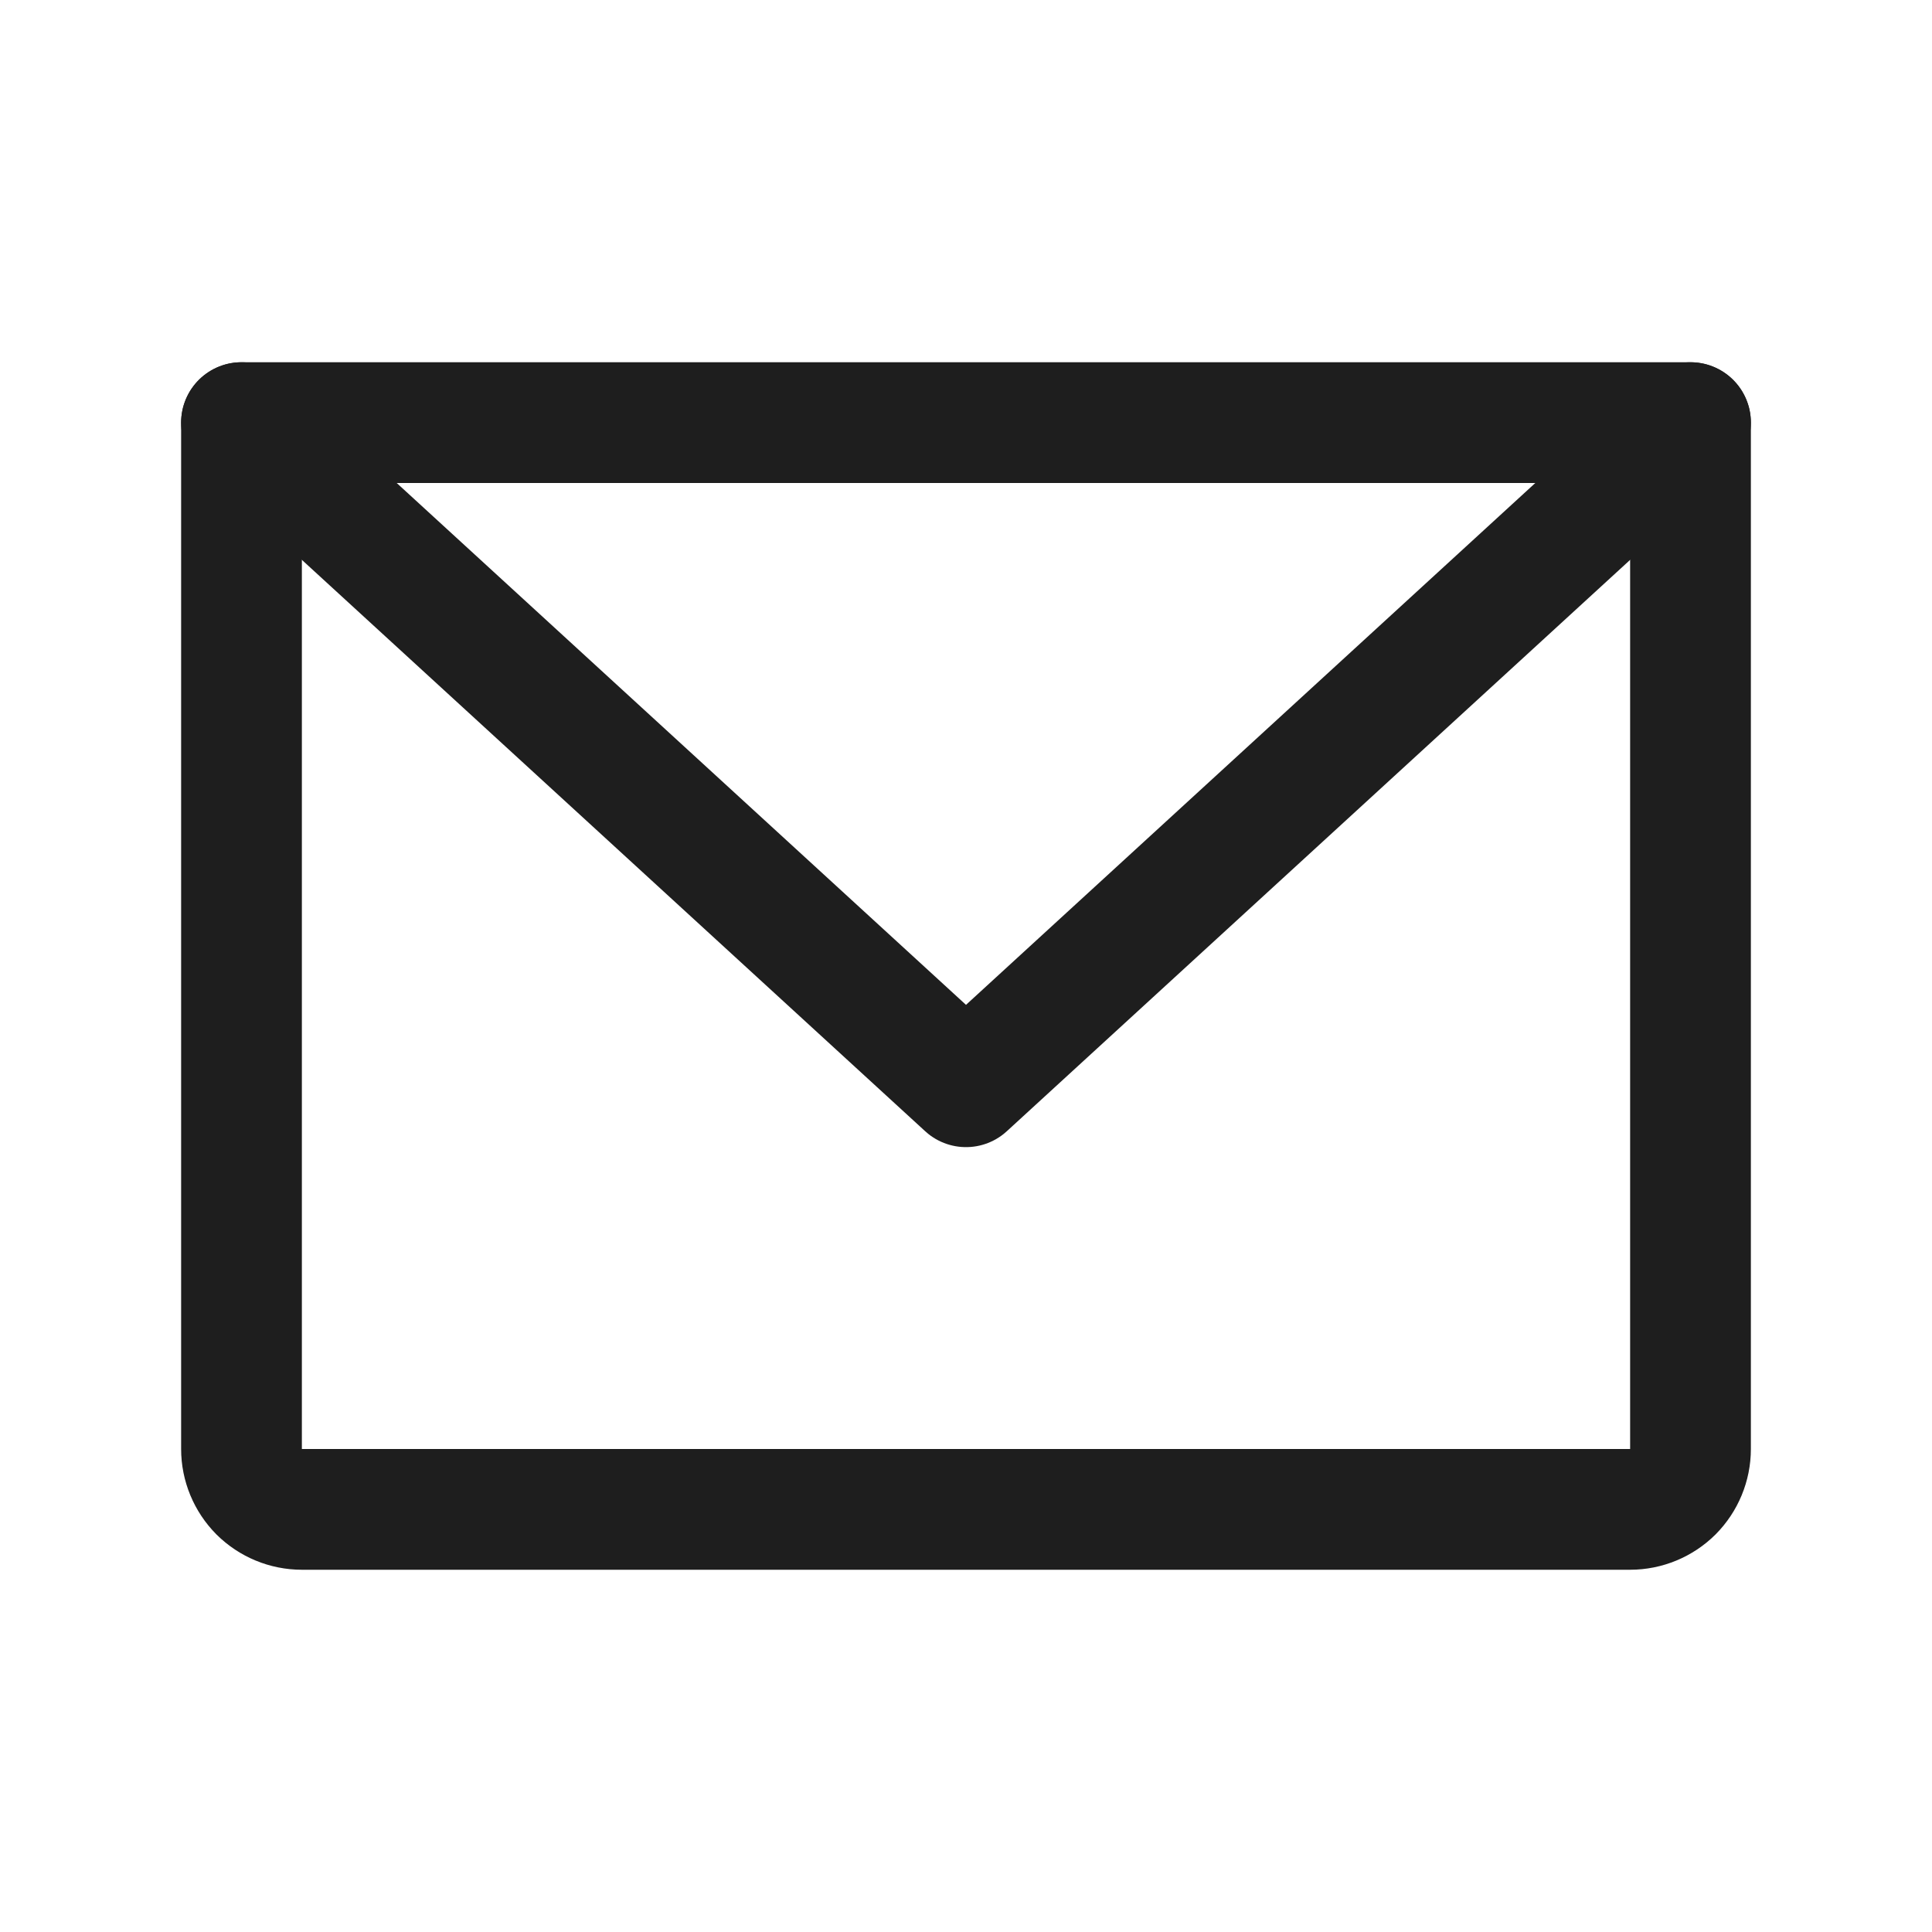
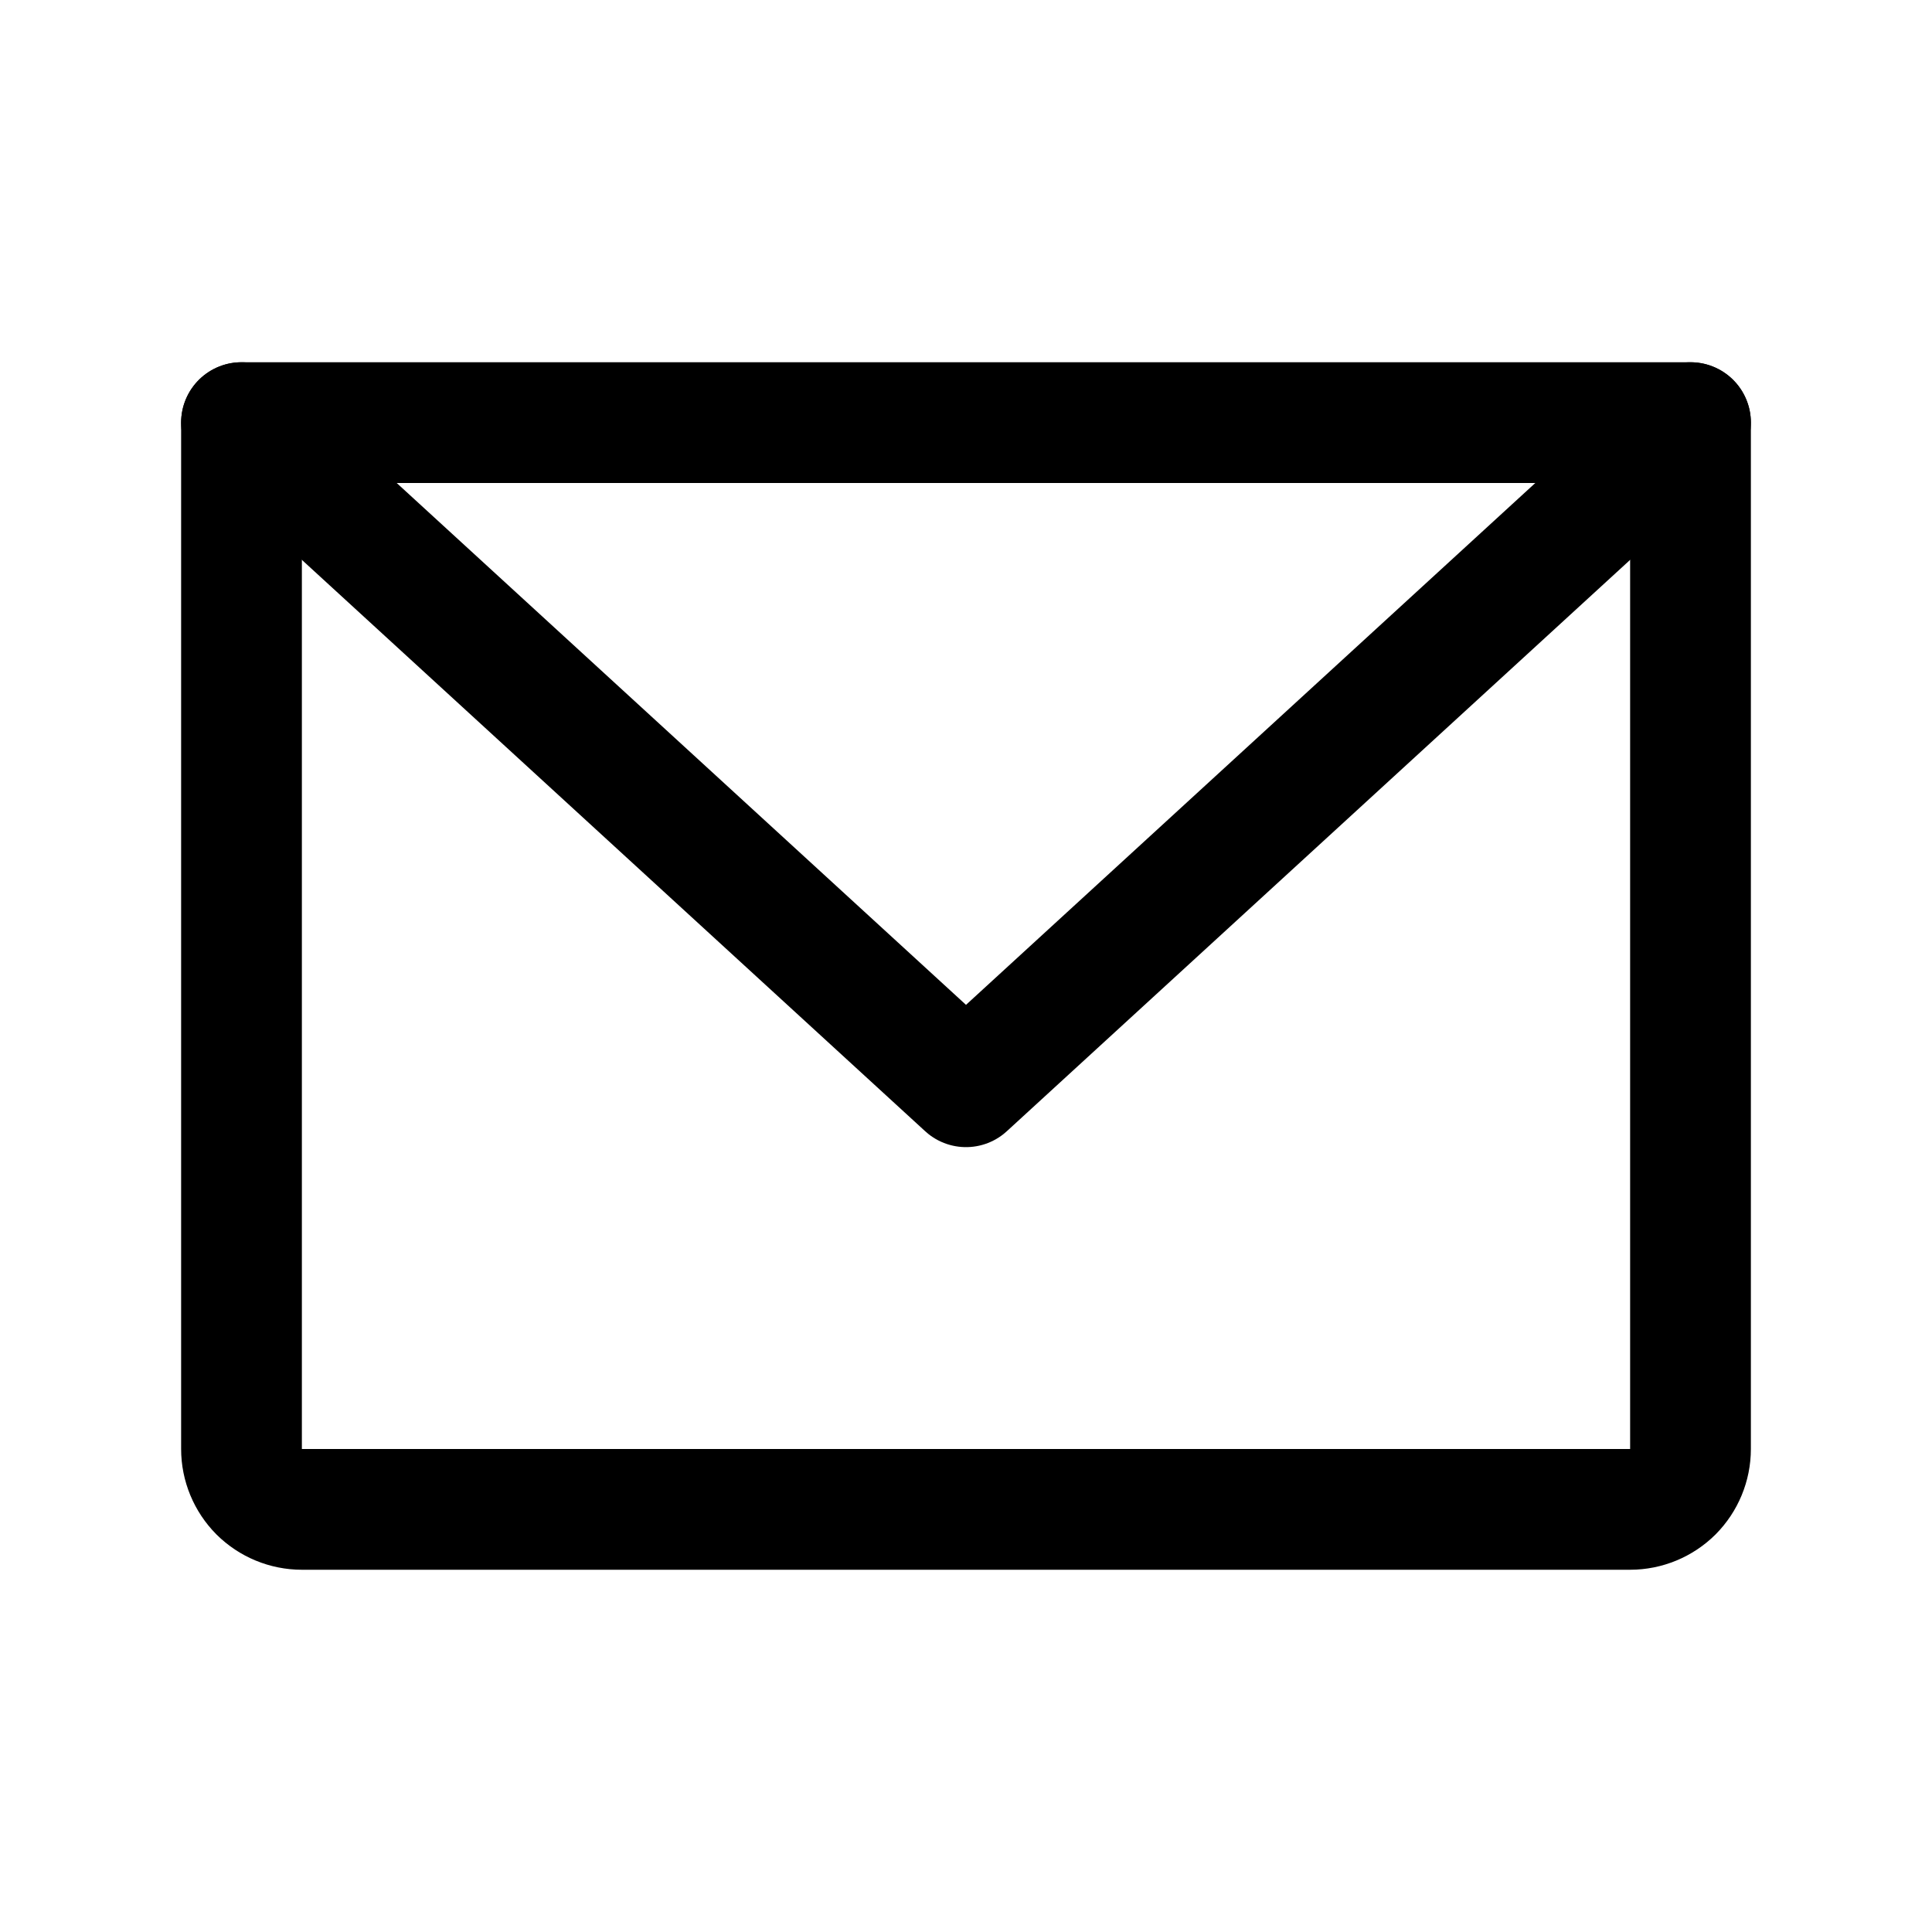
<svg xmlns="http://www.w3.org/2000/svg" width="16" height="16" viewBox="0 0 16 16" fill="none">
-   <path d="M2 3.5H14V12C14 12.133 13.947 12.26 13.854 12.354C13.76 12.447 13.633 12.5 13.5 12.5H2.5C2.367 12.5 2.24 12.447 2.146 12.354C2.053 12.26 2 12.133 2 12V3.5Z" stroke="#1E1E1E" stroke-linecap="round" stroke-linejoin="round" />
-   <path d="M14 3.5L8 9L2 3.5" stroke="#1E1E1E" stroke-linecap="round" stroke-linejoin="round" />
+   <path d="M2 3.5H14V12C14 12.133 13.947 12.26 13.854 12.354C13.76 12.447 13.633 12.5 13.5 12.5H2.5C2.367 12.5 2.24 12.447 2.146 12.354C2.053 12.26 2 12.133 2 12V3.5Z" stroke="#000000" stroke-linecap="round" stroke-linejoin="round" />
+   <path d="M14 3.5L8 9L2 3.5" stroke="#000000" stroke-linecap="round" stroke-linejoin="round" />
</svg>
